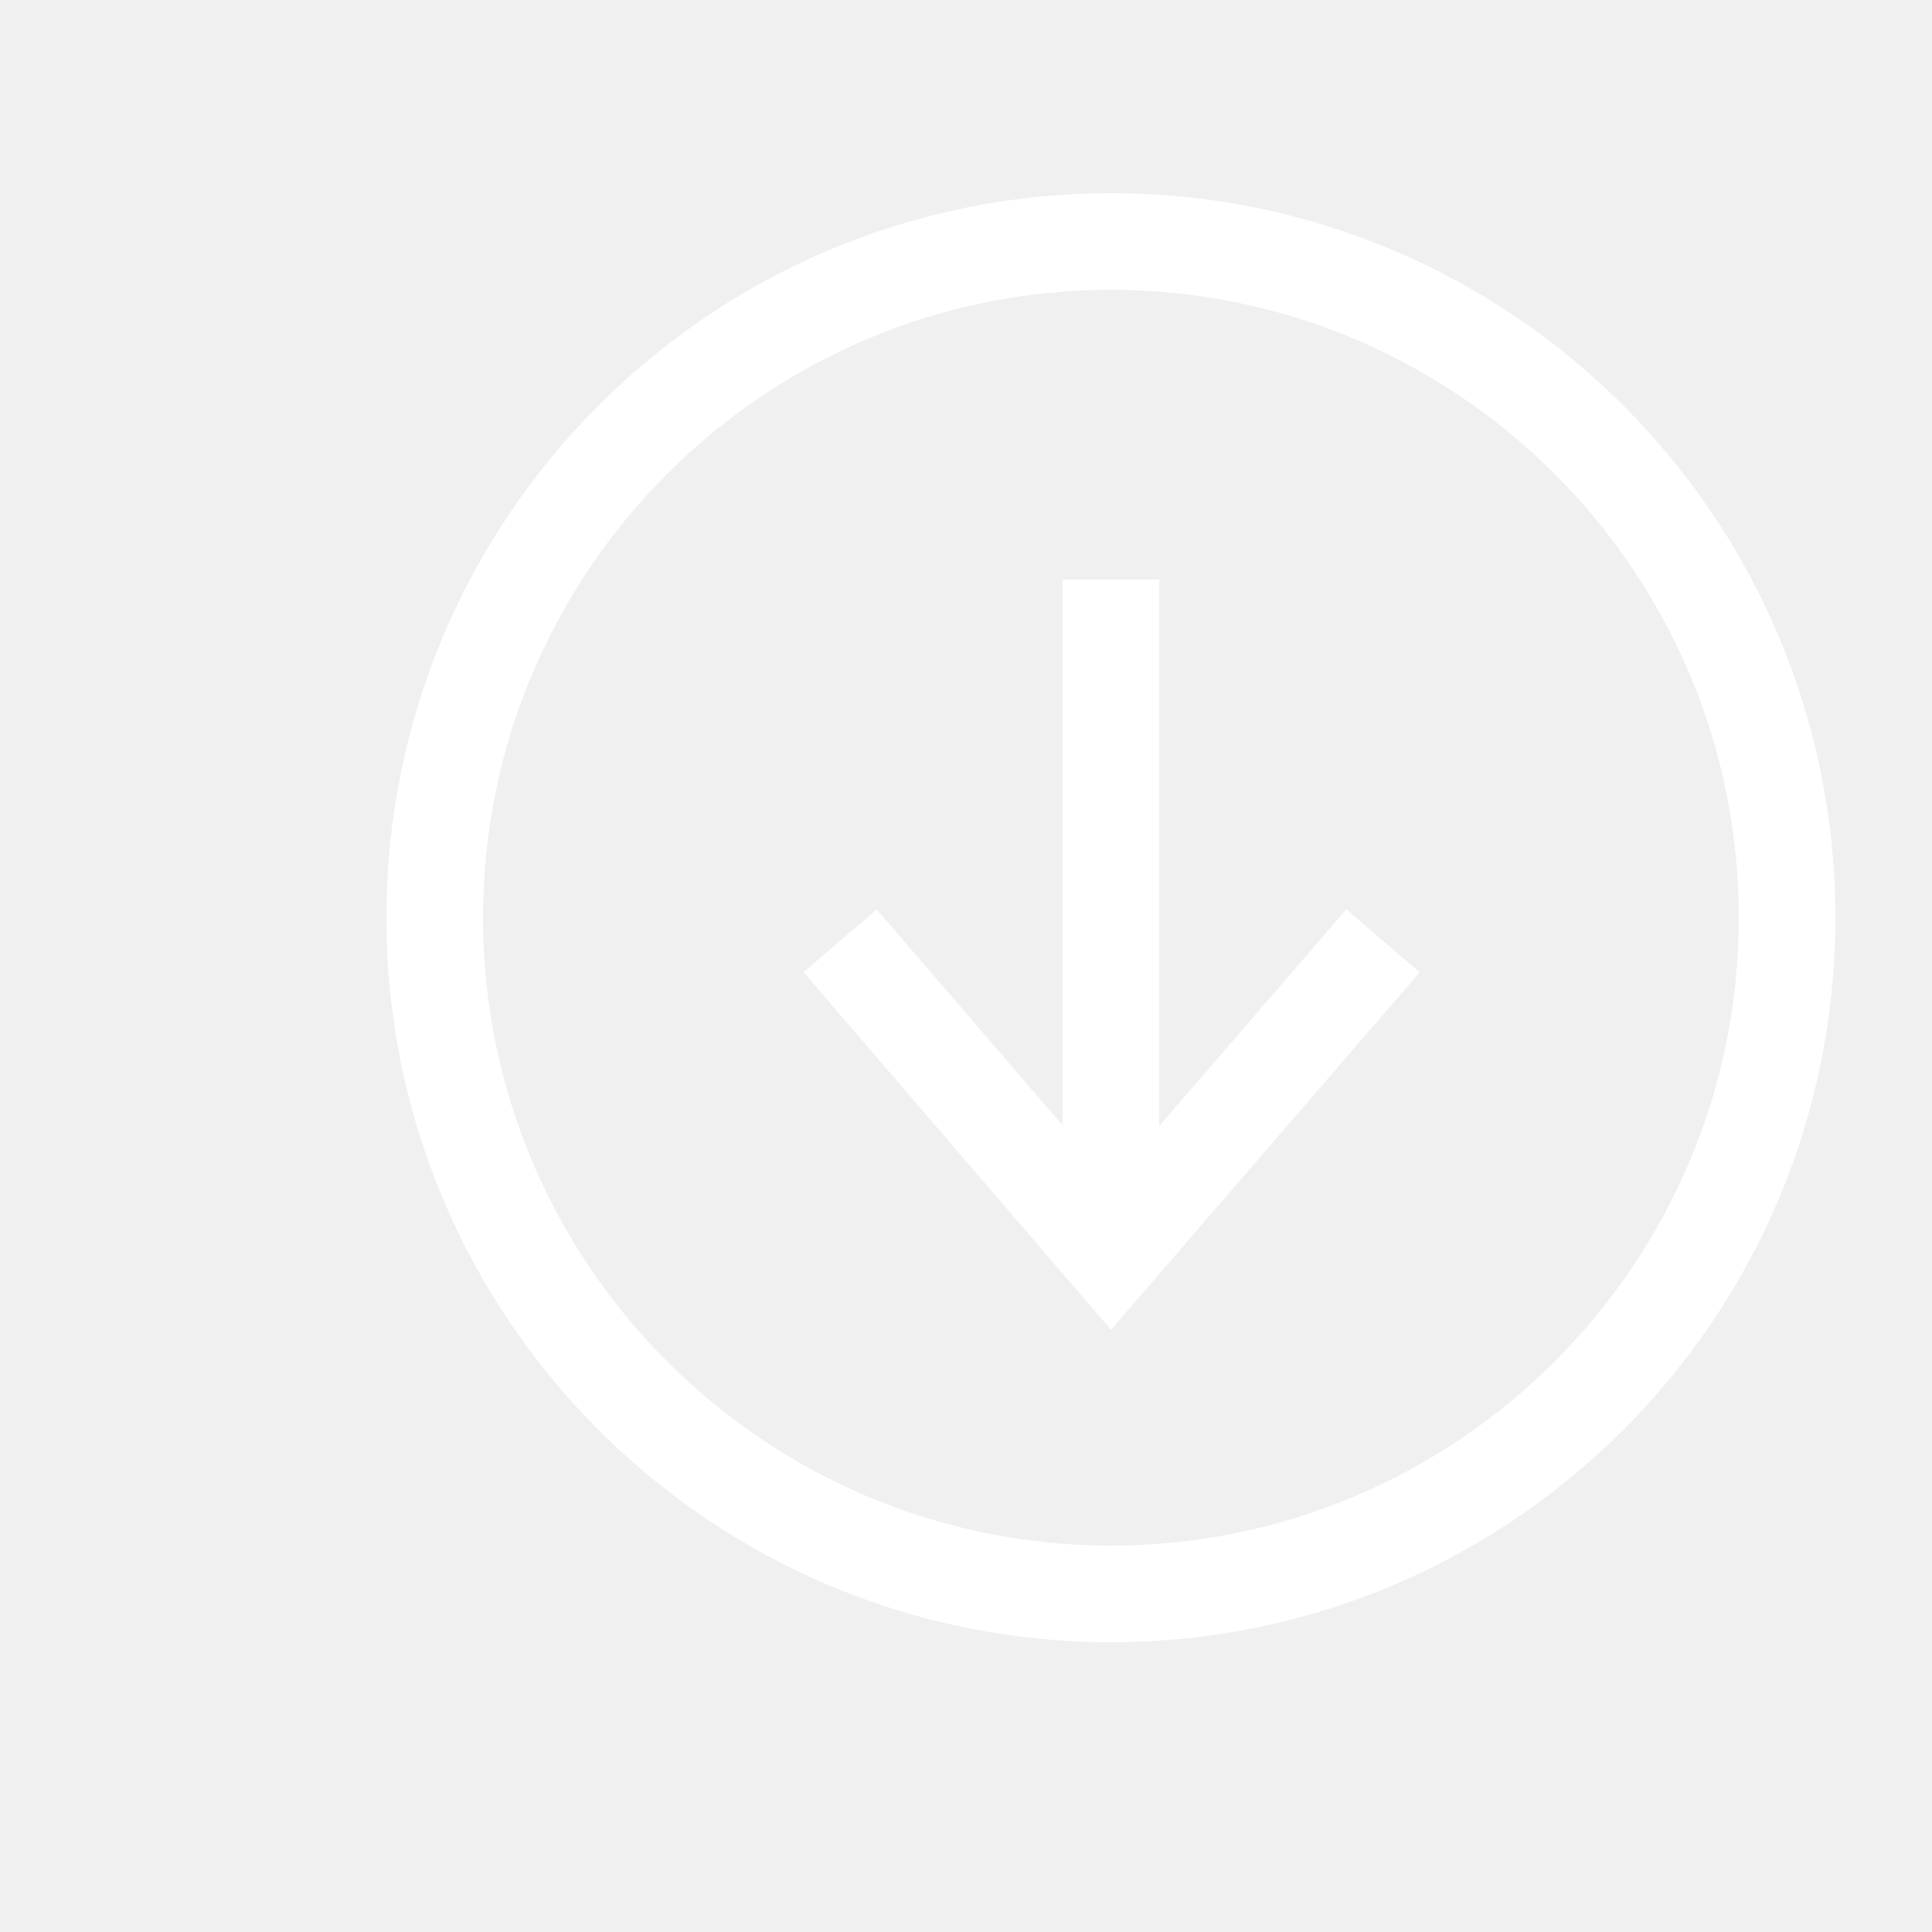
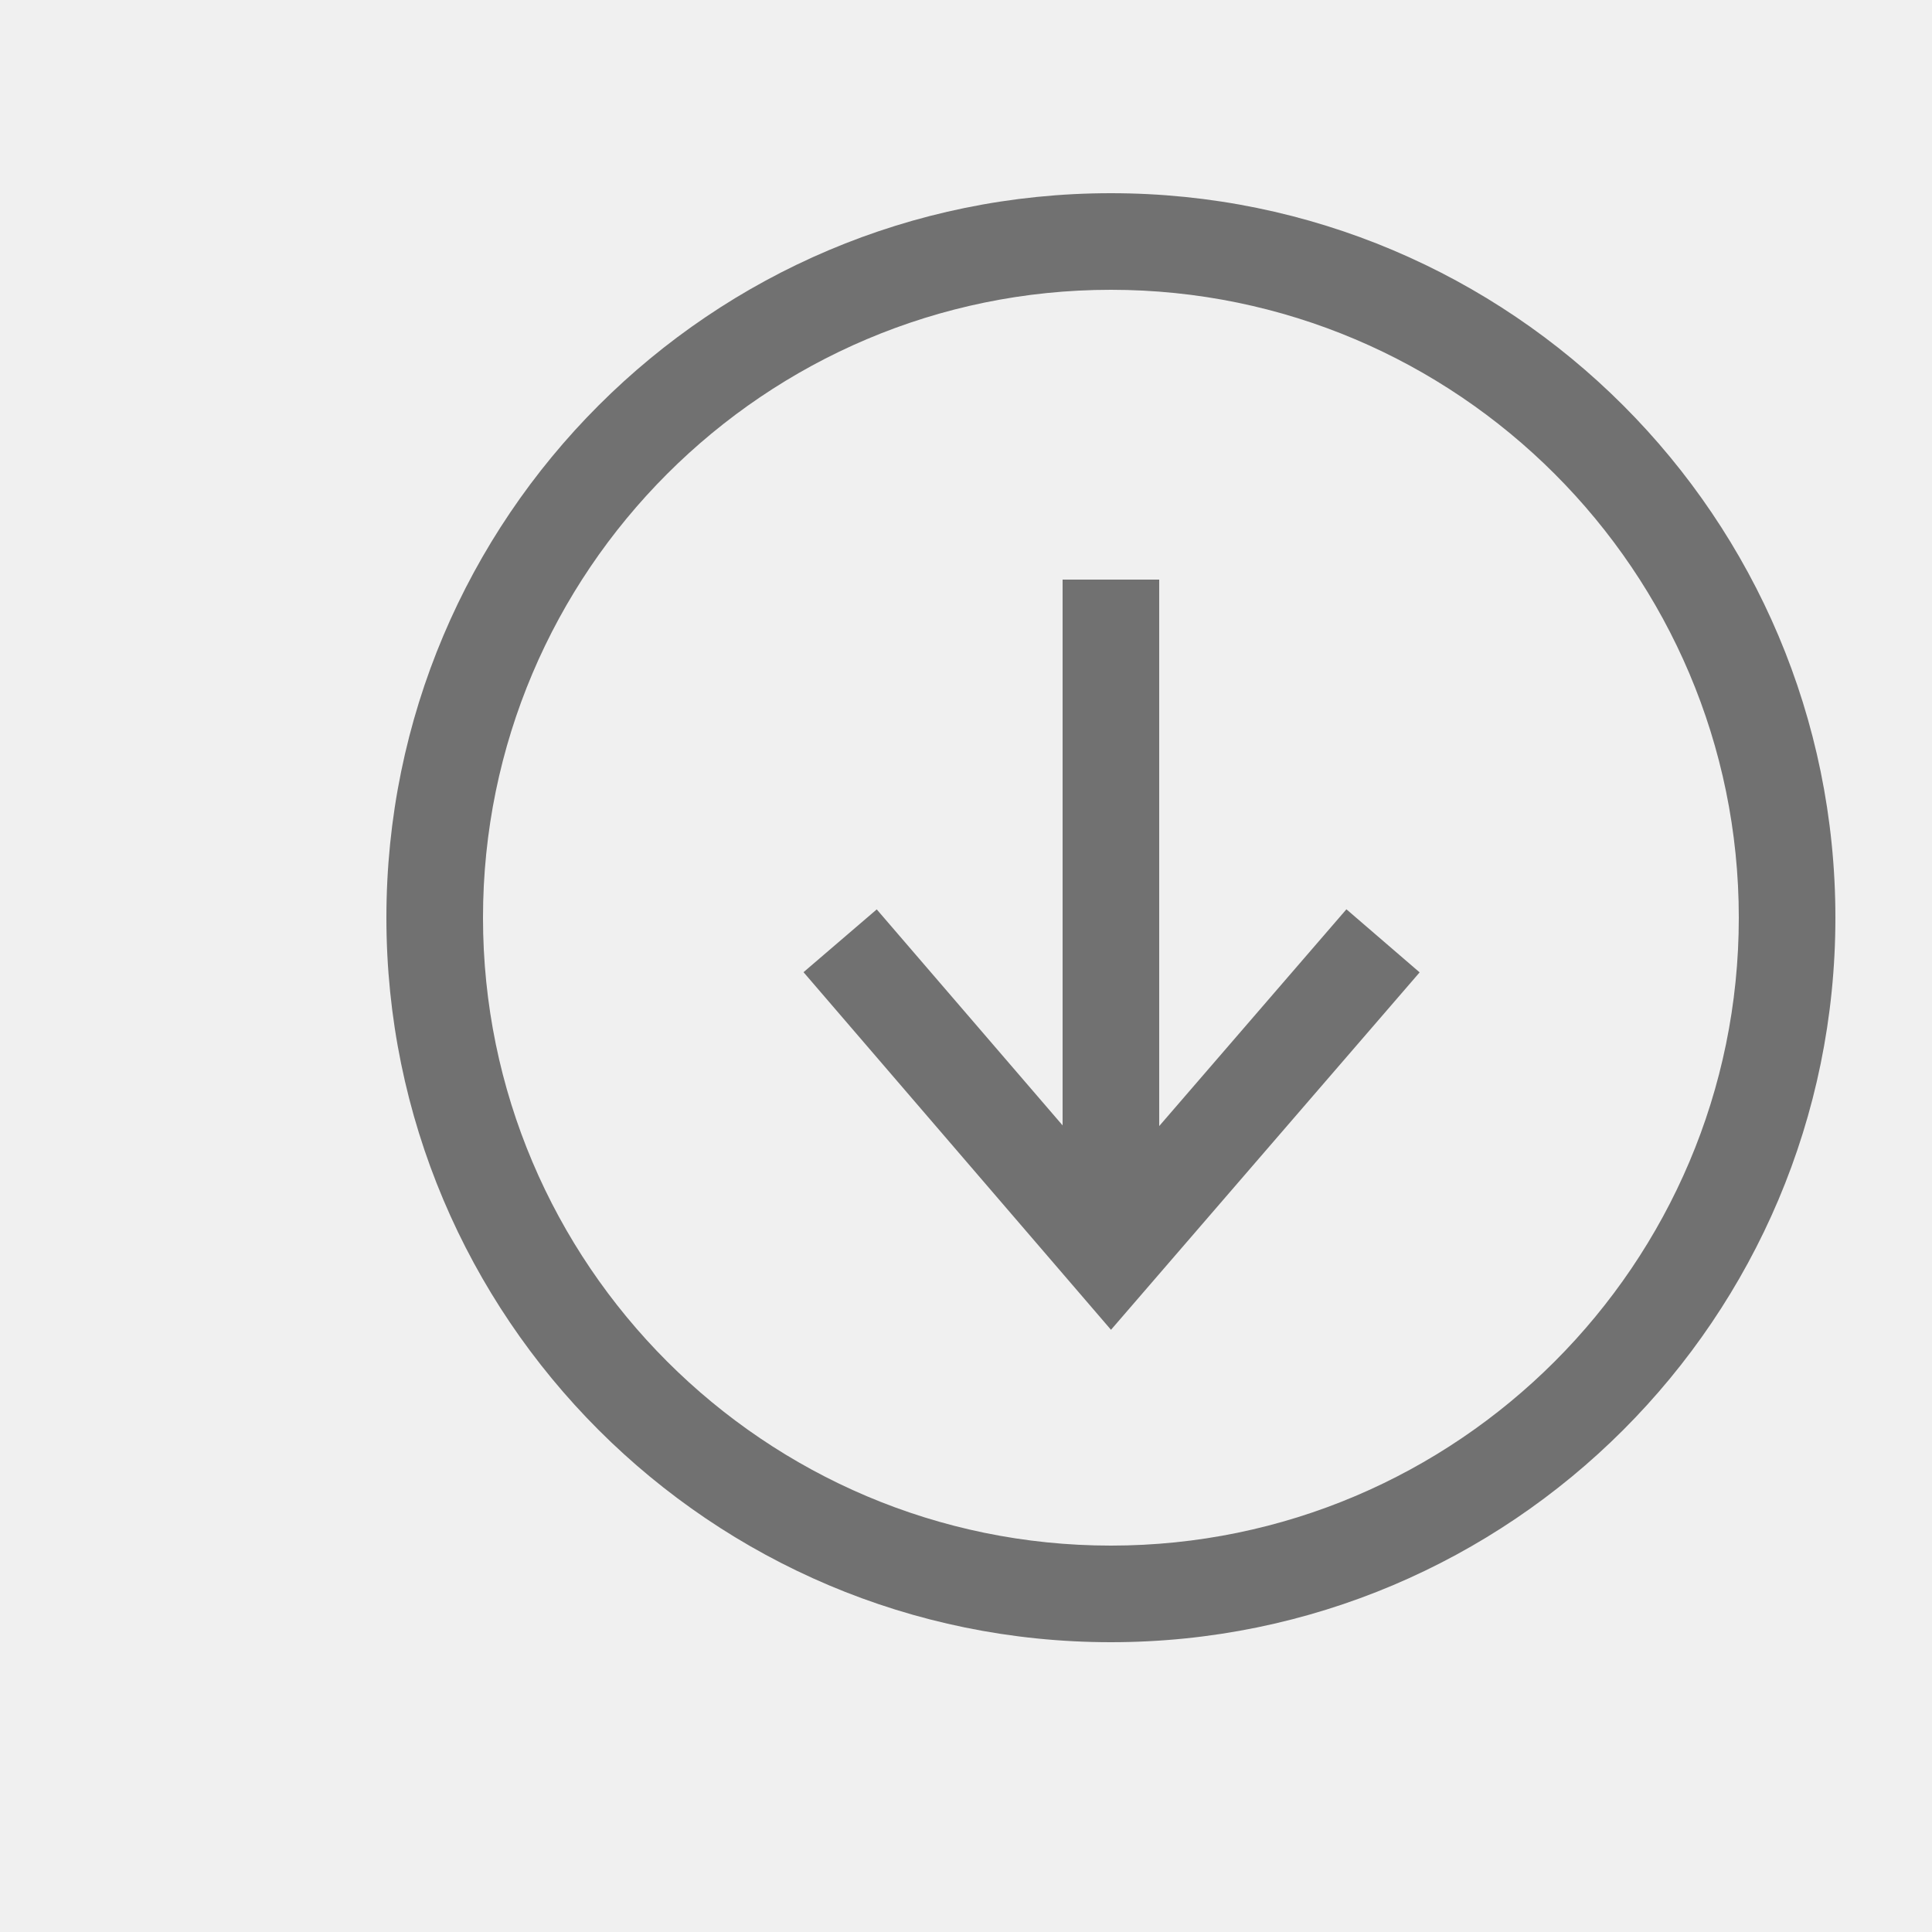
<svg xmlns="http://www.w3.org/2000/svg" viewBox="0 0 20 20">
-   <path d="M12 11.657V6h-1v5.65L9.076 9.414l-.758.65 3.183 3.702 3.195-3.7-.758-.653L12 11.657zM11.5 2C7.358 2 4 5.358 4 9.5c0 4.142 3.358 7.5 7.5 7.5 4.142 0 7.5-3.358 7.5-7.5C19 5.358 15.642 2 11.5 2zm0 14C7.916 16 5 13.084 5 9.5S7.916 3 11.5 3 18 5.916 18 9.5 15.084 16 11.5 16z" fill="#ffffff" fill-rule="evenodd" />
+   <path d="M12 11.657V6h-1v5.65L9.076 9.414l-.758.65 3.183 3.702 3.195-3.7-.758-.653L12 11.657zM11.5 2C7.358 2 4 5.358 4 9.5c0 4.142 3.358 7.5 7.5 7.5 4.142 0 7.5-3.358 7.5-7.5C19 5.358 15.642 2 11.5 2zm0 14C7.916 16 5 13.084 5 9.5S7.916 3 11.5 3 18 5.916 18 9.5 15.084 16 11.5 16z" fill="#717171" fill-rule="evenodd" />
</svg>
